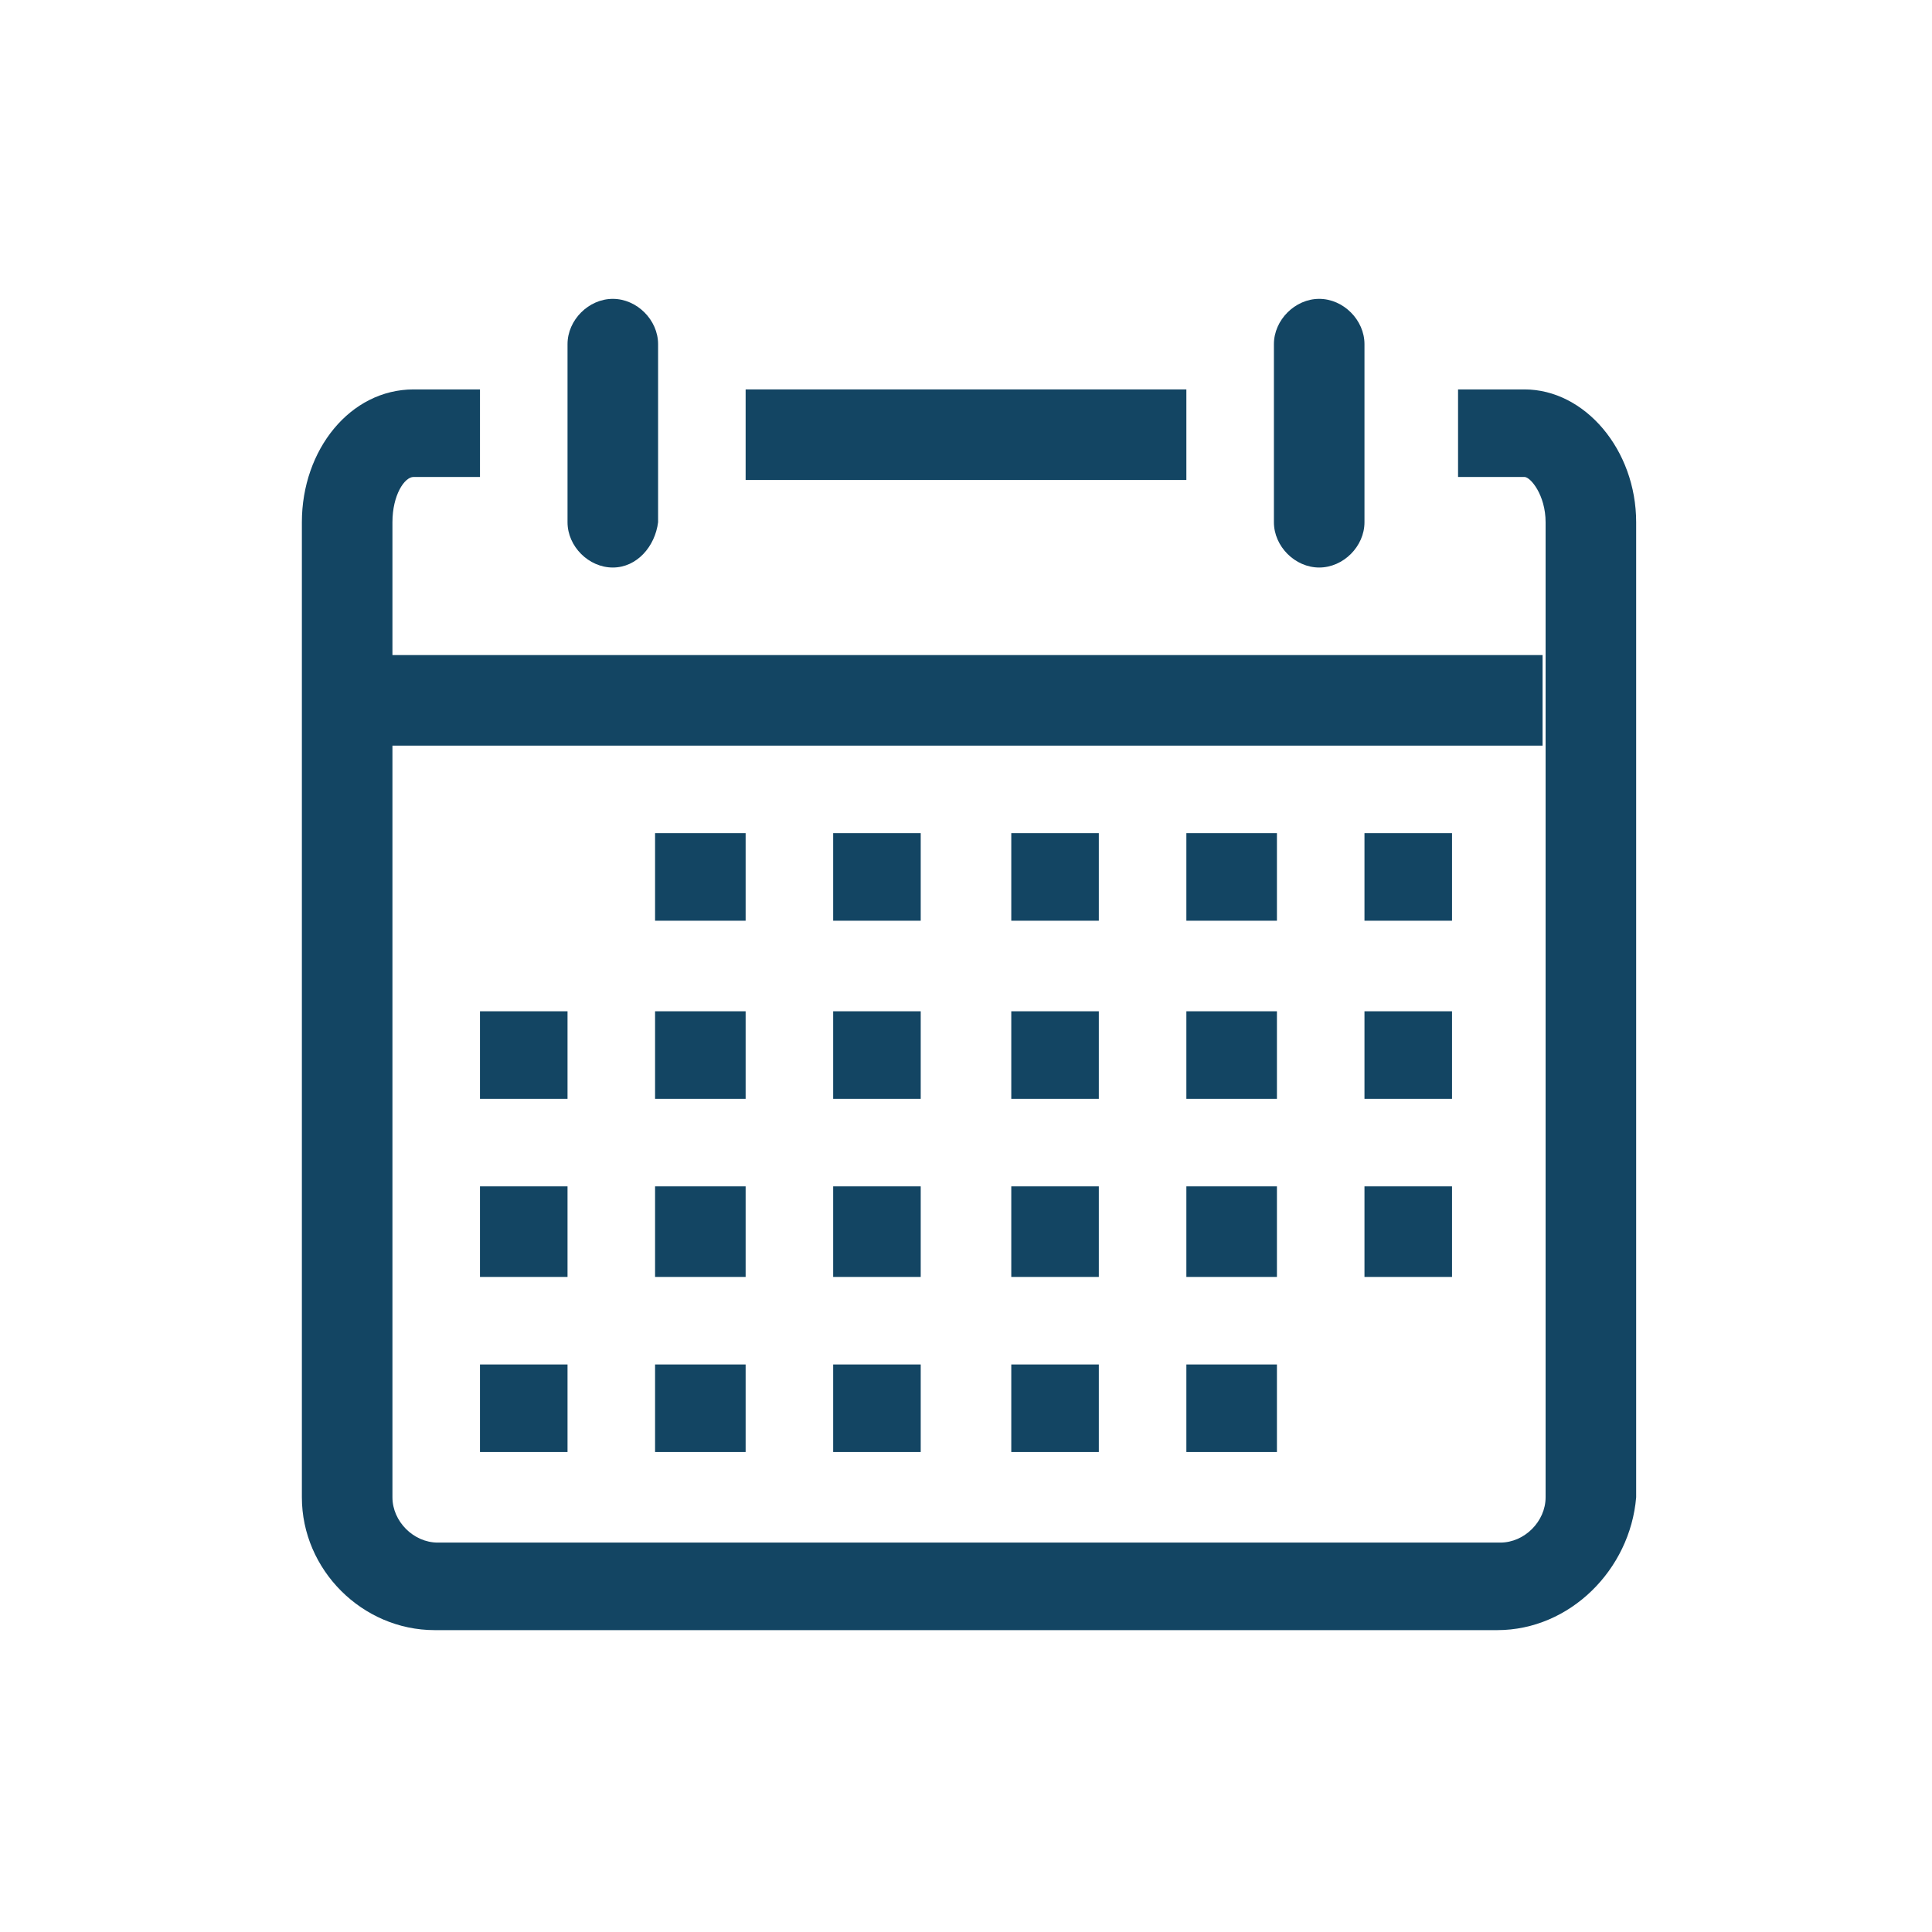
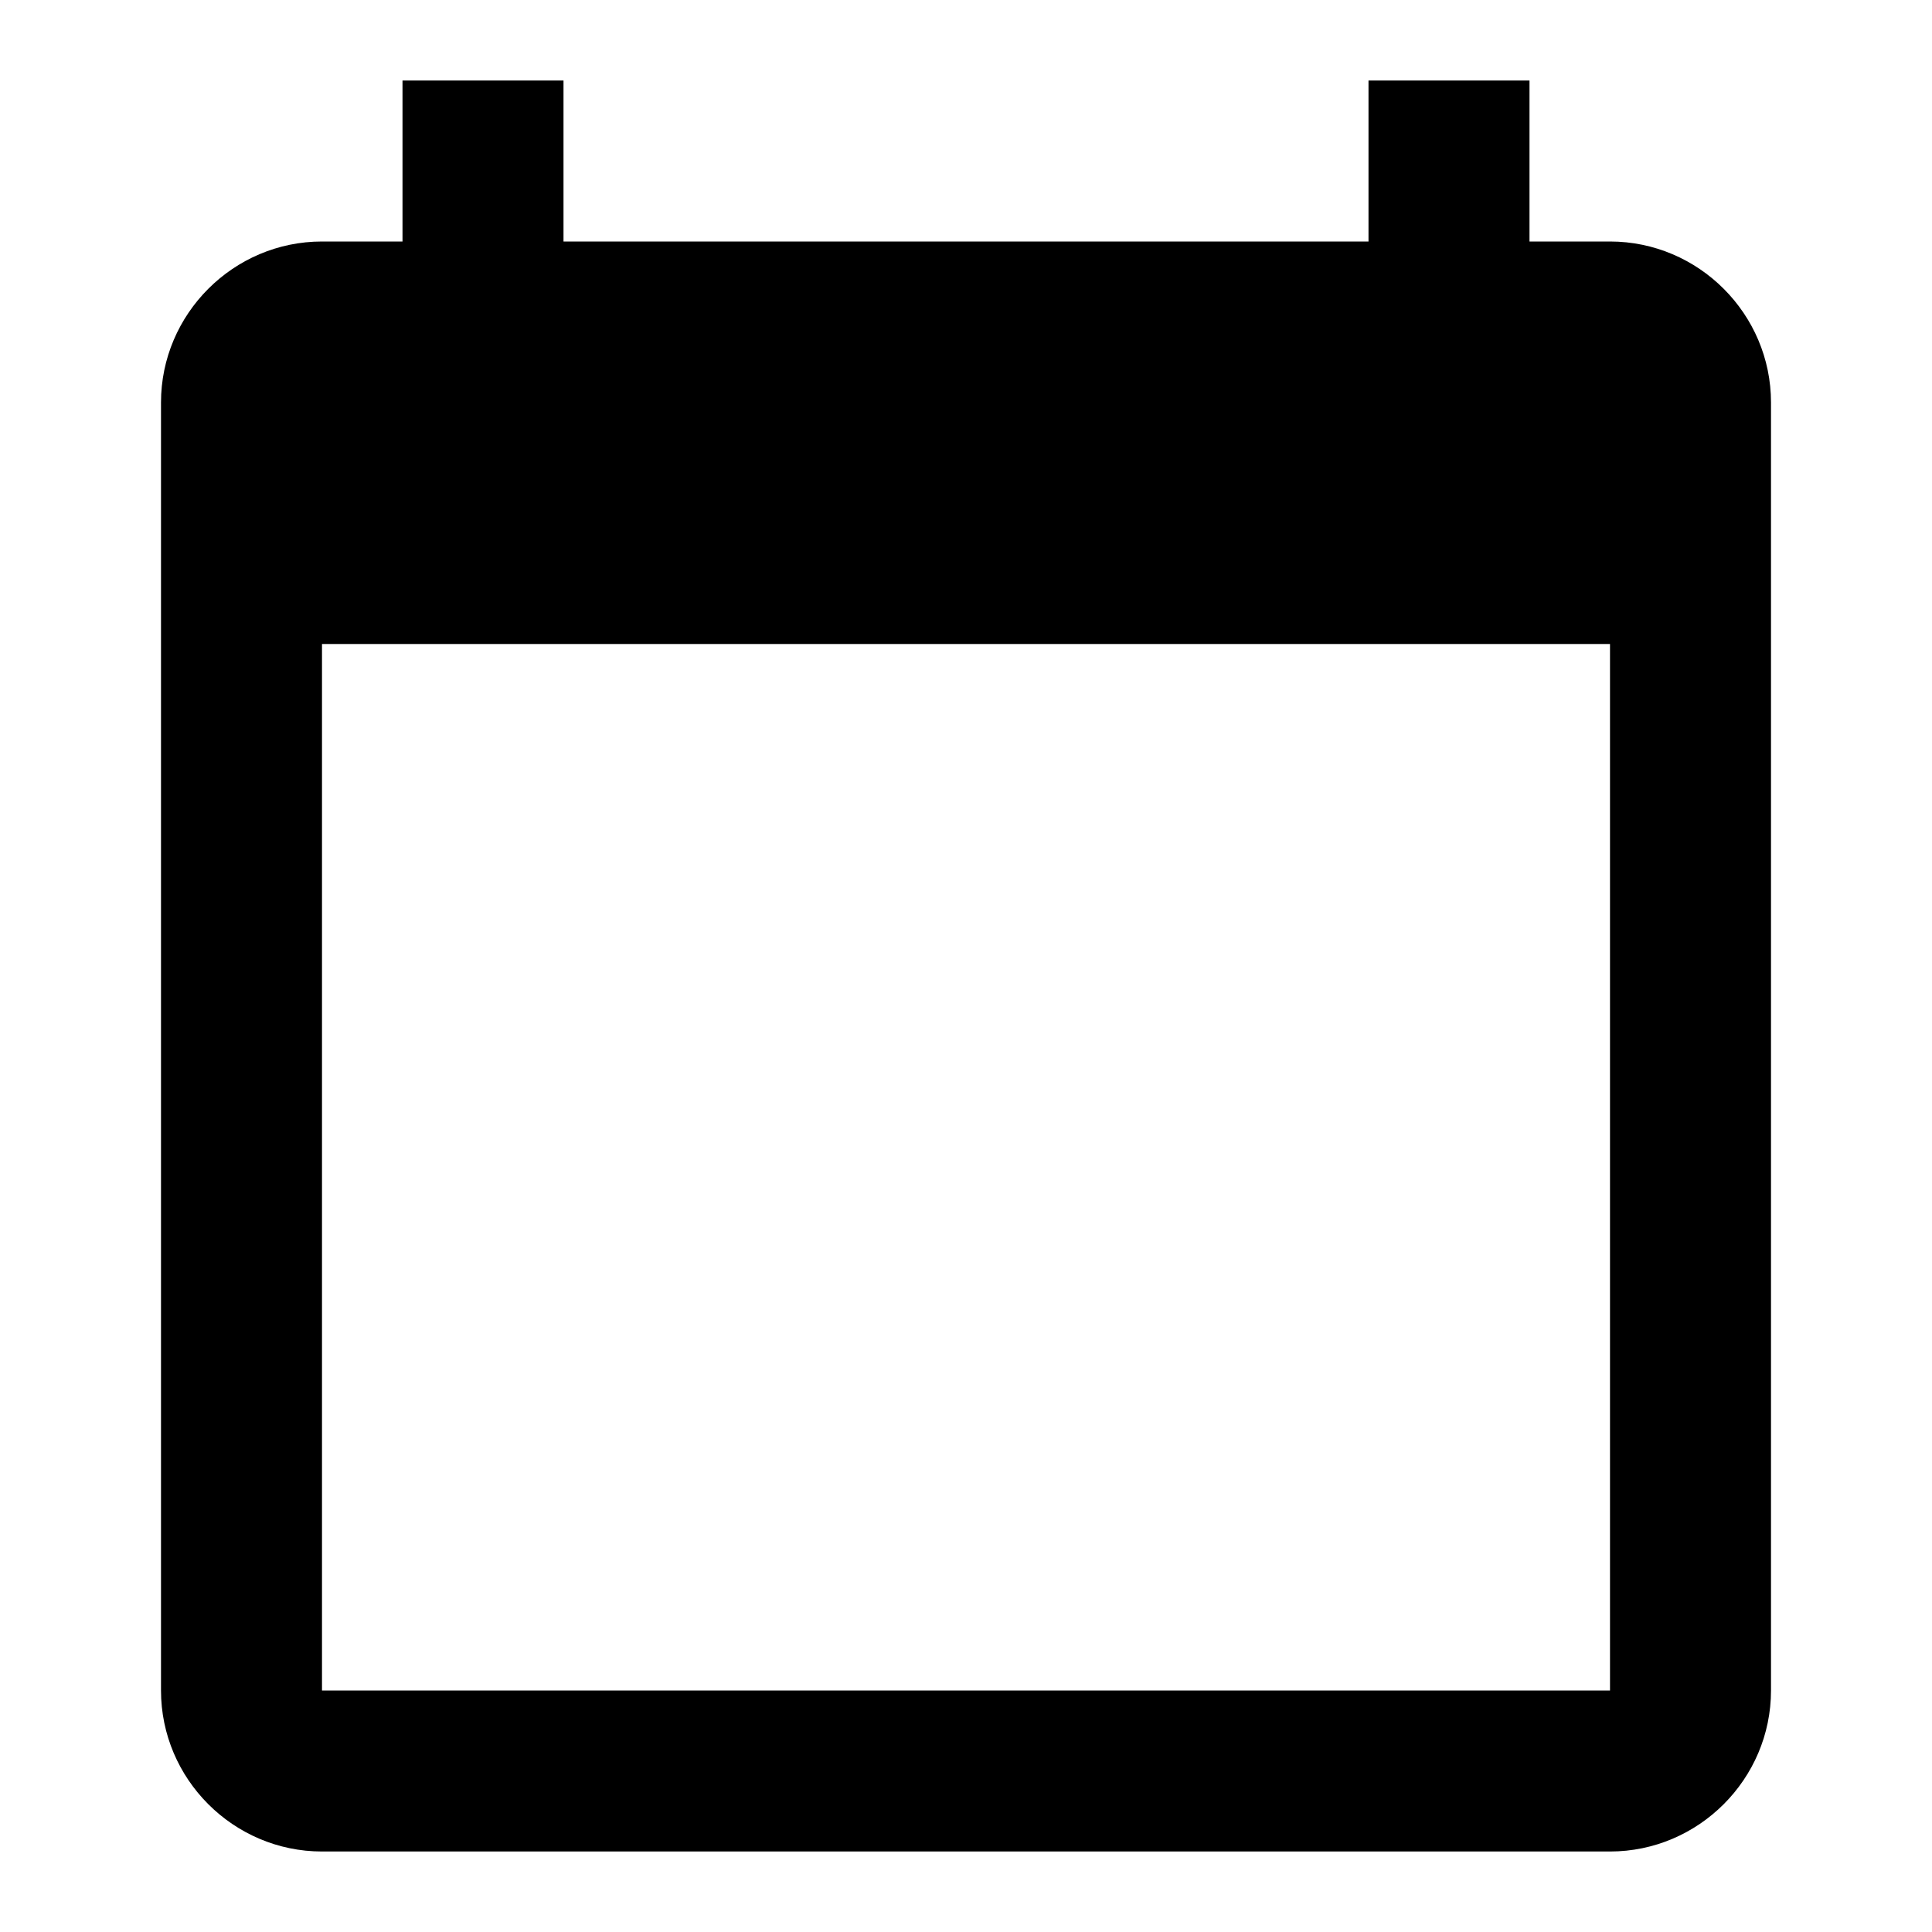
- <svg xmlns="http://www.w3.org/2000/svg" id="Layer_1" style="enable-background:new 0 0 64 64;" version="1.1" viewBox="0 0 64 64" xml:space="preserve">
-   <style type="text/css">
- 	.st0{fill:#134563;}
- </style>
-   <g>
-     <g id="Icon-Calendar" transform="translate(30, 478)">
-       <path class="st0" d="M19.6-424h-35.2c-2.4,0-4.4-2-4.4-4.4v-32.3c0-2.4,1.6-4.4,3.7-4.4h2.2v2.9h-2.2     c-0.3,0-0.7,0.6-0.7,1.5v32.3c0,0.8,0.7,1.5,1.5,1.5h35.2c0.8,0,1.5-0.7,1.5-1.5v-32.3c0-0.9-0.5-1.5-0.7-1.5h-2.2v-2.9h2.2     c2,0,3.7,2,3.7,4.4v32.3C24-426,22-424,19.6-424" id="Fill-133" />
-       <path class="st0" d="M-9.7-459.2c-0.8,0-1.5-0.7-1.5-1.5v-5.9c0-0.8,0.7-1.5,1.5-1.5s1.5,0.7,1.5,1.5v5.9     C-8.3-459.9-8.9-459.2-9.7-459.2" id="Fill-134" />
-       <path class="st0" d="M13.7-459.2c-0.8,0-1.5-0.7-1.5-1.5v-5.9c0-0.8,0.7-1.5,1.5-1.5s1.5,0.7,1.5,1.5v5.9     C15.2-459.9,14.5-459.2,13.7-459.2" id="Fill-135" />
-       <polygon class="st0" id="Fill-136" points="-5.3,-465.1 9.3,-465.1 9.3,-462.1 -5.3,-462.1    " />
-       <polygon class="st0" id="Fill-137" points="-17.1,-456.3 21.1,-456.3 21.1,-453.3 -17.1,-453.3    " />
-       <polygon class="st0" id="Fill-138" points="15.2,-450.4 18.1,-450.4 18.1,-447.5 15.2,-447.5    " />
-       <polygon class="st0" id="Fill-139" points="9.3,-450.4 12.3,-450.4 12.3,-447.5 9.3,-447.5    " />
-       <polygon class="st0" id="Fill-140" points="3.5,-450.4 6.4,-450.4 6.4,-447.5 3.5,-447.5    " />
-       <polygon class="st0" id="Fill-141" points="-2.4,-450.4 0.5,-450.4 0.5,-447.5 -2.4,-447.5    " />
-       <polygon class="st0" id="Fill-142" points="-8.3,-450.4 -5.3,-450.4 -5.3,-447.5 -8.3,-447.5    " />
-       <polygon class="st0" id="Fill-143" points="15.2,-444.5 18.1,-444.5 18.1,-441.6 15.2,-441.6    " />
-       <polygon class="st0" id="Fill-144" points="9.3,-444.5 12.3,-444.5 12.3,-441.6 9.3,-441.6    " />
-       <polygon class="st0" id="Fill-145" points="3.5,-444.5 6.4,-444.5 6.4,-441.6 3.5,-441.6    " />
-       <polygon class="st0" id="Fill-146" points="-2.4,-444.5 0.5,-444.5 0.5,-441.6 -2.4,-441.6    " />
-       <polygon class="st0" id="Fill-147" points="-8.3,-444.5 -5.3,-444.5 -5.3,-441.6 -8.3,-441.6    " />
-       <polygon class="st0" id="Fill-148" points="-14.1,-444.5 -11.2,-444.5 -11.2,-441.6 -14.1,-441.6    " />
-       <polygon class="st0" id="Fill-149" points="15.2,-438.7 18.1,-438.7 18.1,-435.7 15.2,-435.7    " />
-       <polygon class="st0" id="Fill-150" points="9.3,-438.7 12.3,-438.7 12.3,-435.7 9.3,-435.7    " />
-       <polygon class="st0" id="Fill-151" points="3.5,-438.7 6.4,-438.7 6.4,-435.7 3.5,-435.7    " />
-       <polygon class="st0" id="Fill-152" points="-2.4,-438.7 0.5,-438.7 0.5,-435.7 -2.4,-435.7    " />
-       <polygon class="st0" id="Fill-153" points="-8.3,-438.7 -5.3,-438.7 -5.3,-435.7 -8.3,-435.7    " />
-       <polygon class="st0" id="Fill-154" points="-14.1,-438.7 -11.2,-438.7 -11.2,-435.7 -14.1,-435.7    " />
-       <polygon class="st0" id="Fill-155" points="9.3,-432.8 12.3,-432.8 12.3,-429.9 9.3,-429.9    " />
-       <polygon class="st0" id="Fill-156" points="3.5,-432.8 6.4,-432.8 6.4,-429.9 3.5,-429.9    " />
-       <polygon class="st0" id="Fill-157" points="-2.4,-432.8 0.5,-432.8 0.5,-429.9 -2.4,-429.9    " />
-       <polygon class="st0" id="Fill-158" points="-8.3,-432.8 -5.3,-432.8 -5.3,-429.9 -8.3,-429.9    " />
-       <polygon class="st0" id="Fill-159" points="-14.1,-432.8 -11.2,-432.8 -11.2,-429.9 -14.1,-429.9    " />
-     </g>
-   </g>
+ <svg xmlns="http://www.w3.org/2000/svg" height="24" viewBox="0 0 24 24" width="24">
+   <path d="M0 0h24v24H0z" fill="none" />
+   <path d="M20 3h-1V1h-2v2H7V1H5v2H4c-1.1 0-2 .9-2 2v16c0 1.1.9 2 2 2h16c1.1 0 2-.9 2-2V5c0-1.1-.9-2-2-2zm0 18H4V8h16v13z" />
</svg>
